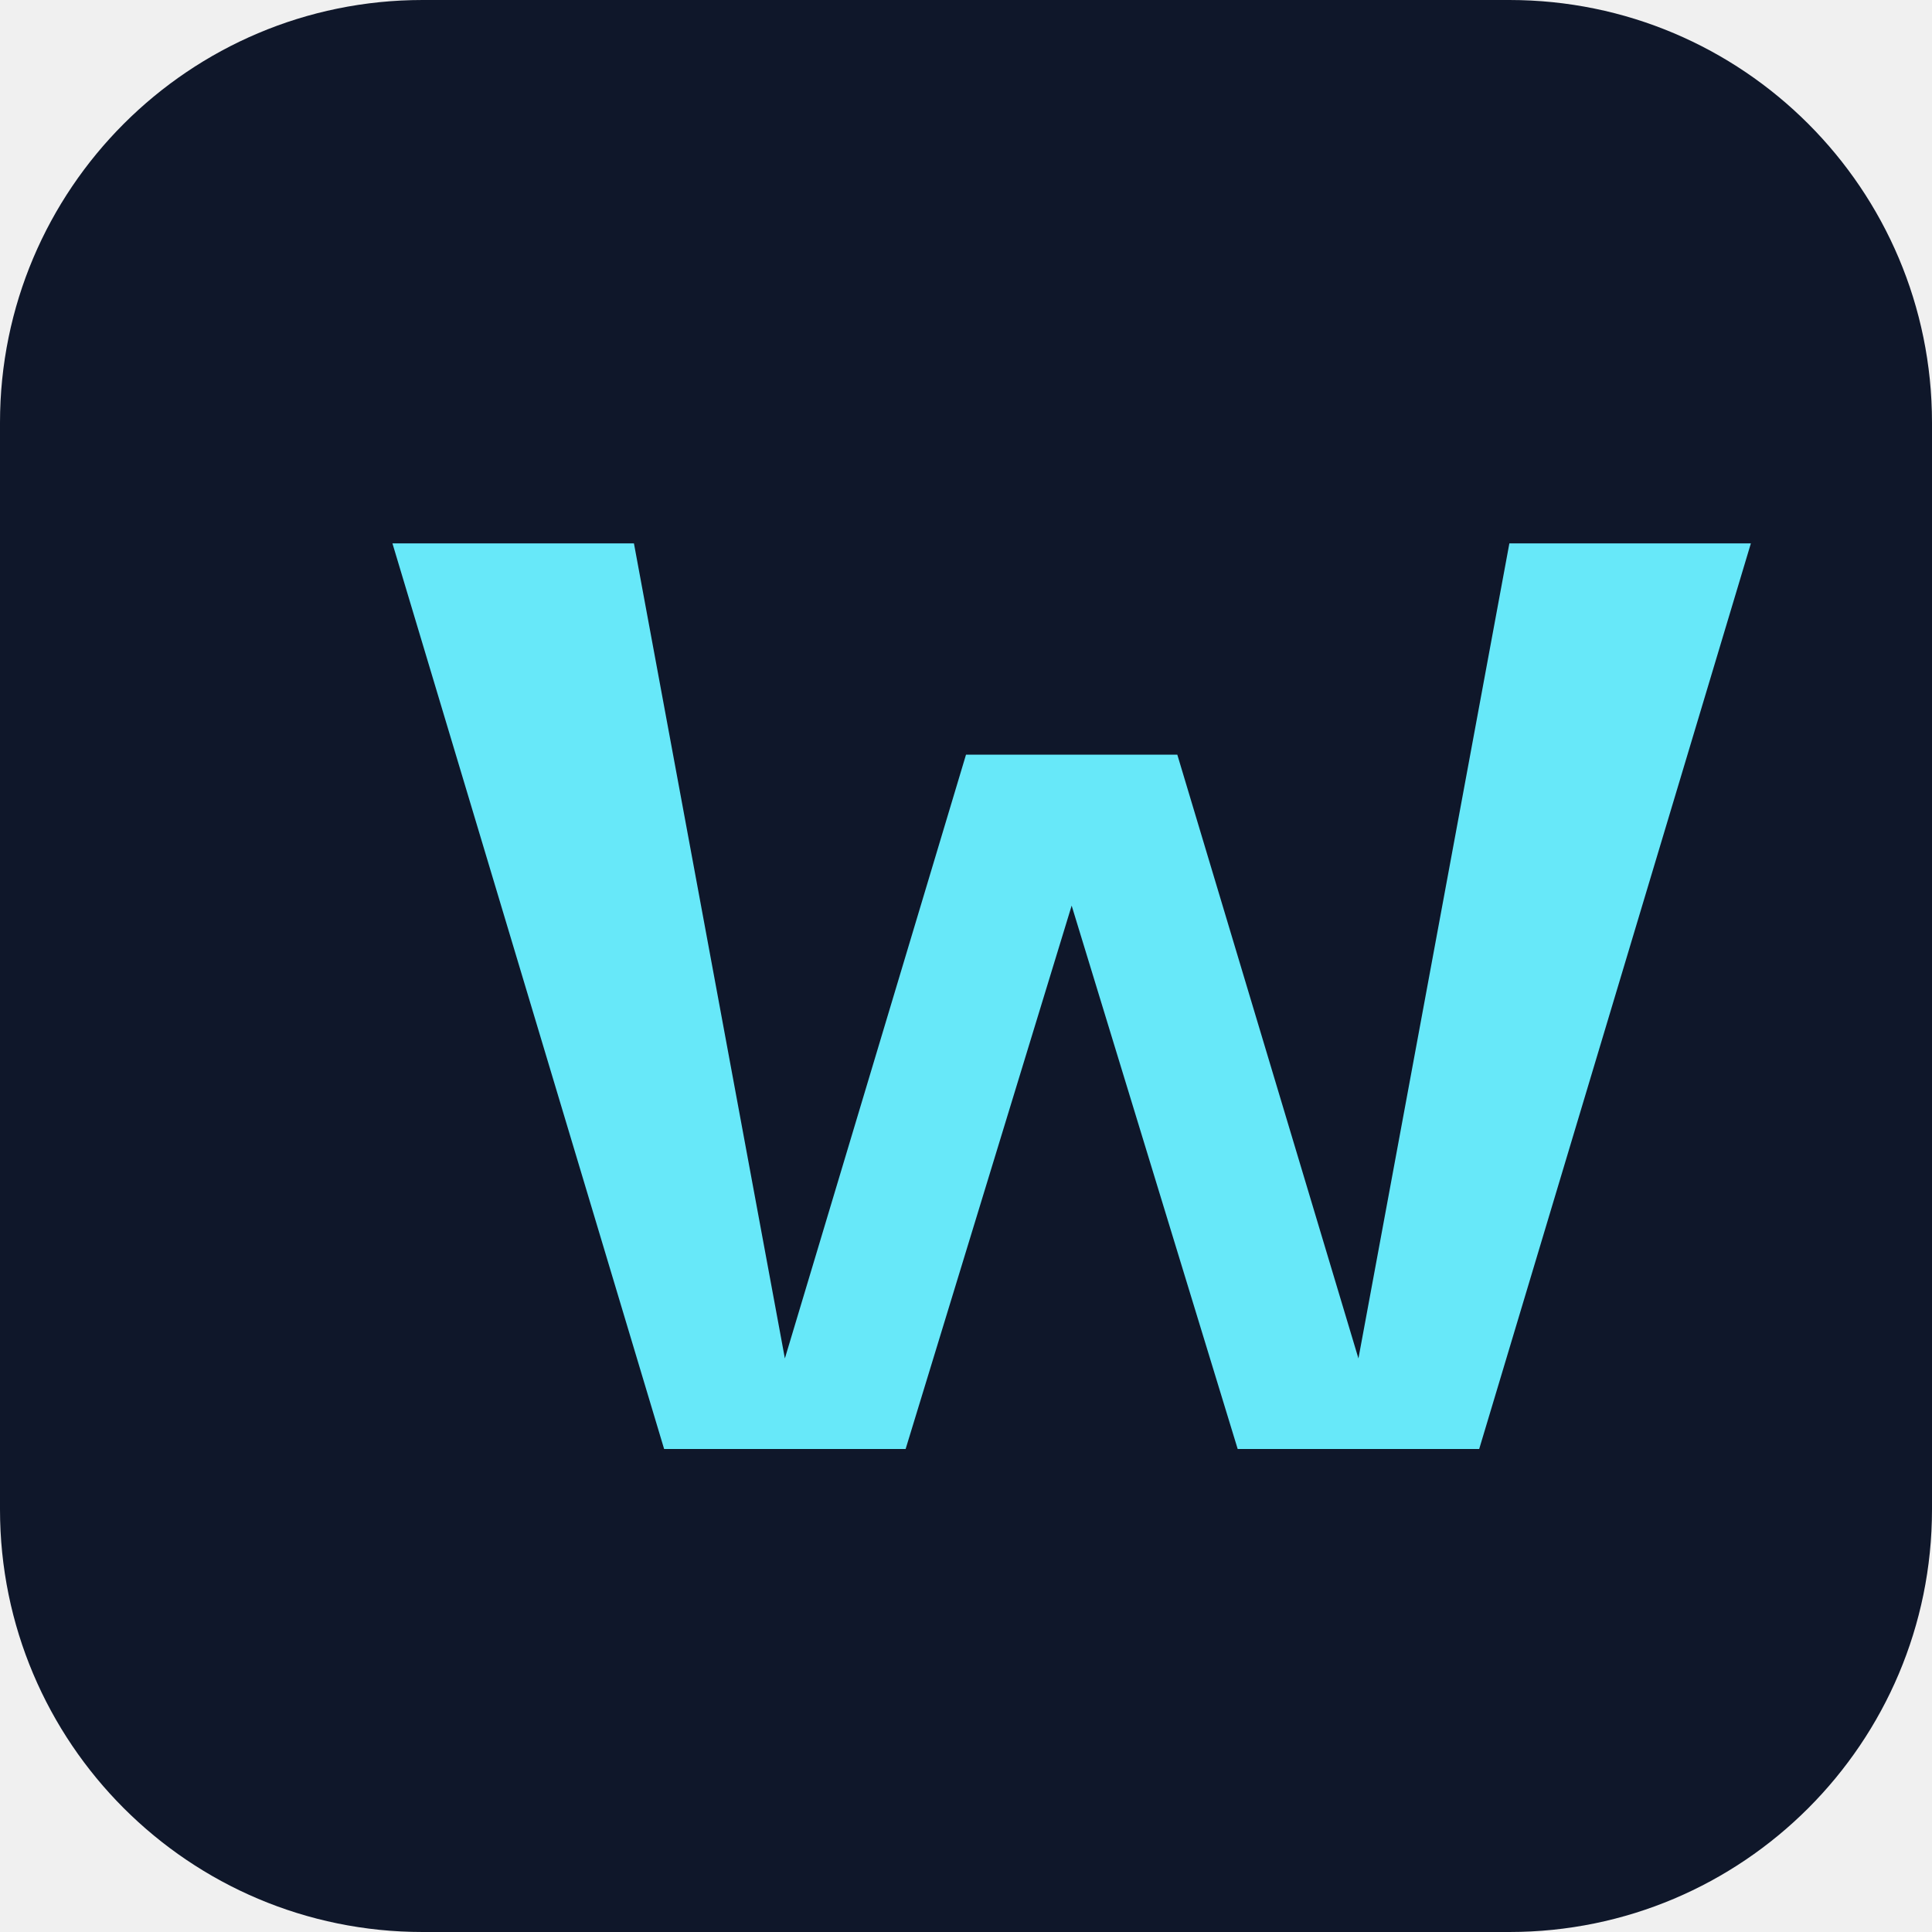
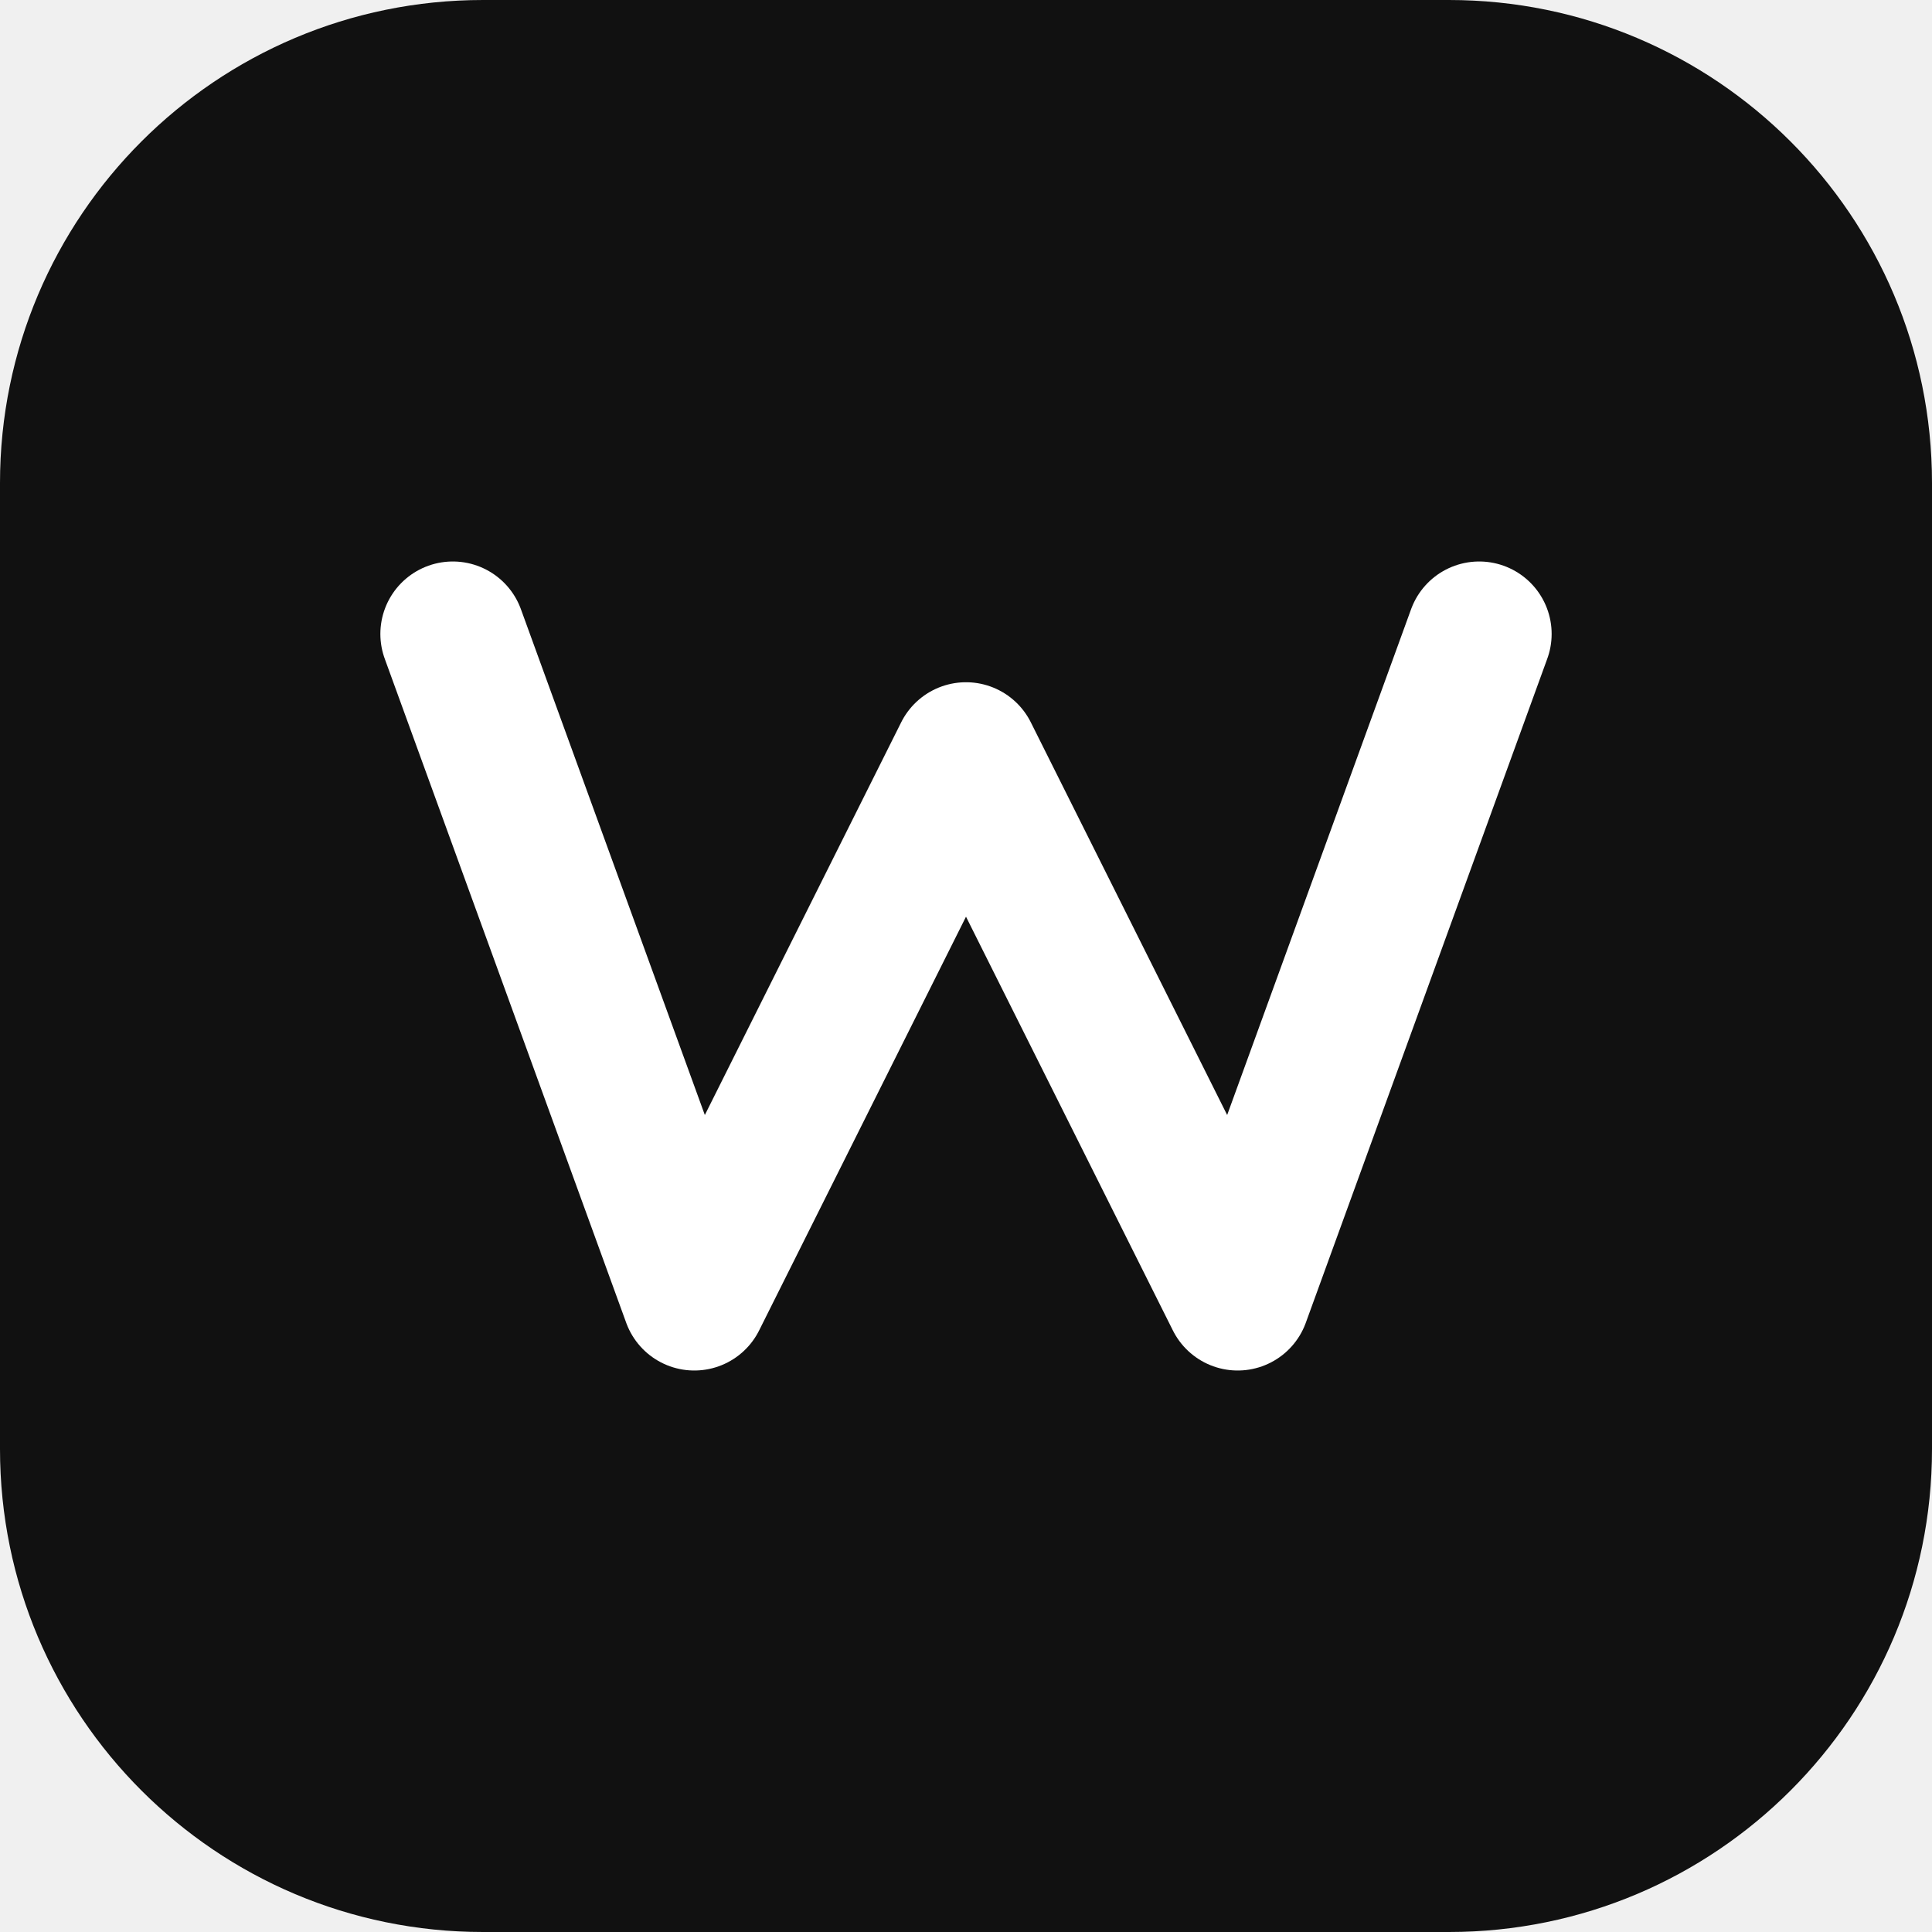
- <svg xmlns="http://www.w3.org/2000/svg" viewBox="0 0 64 64" role="img" aria-label="Wanone">
-   <rect width="64" height="64" rx="14" fill="#0f172a" />
-   <path d="M13 18h8l5 27 6-20h7l6 20 5-27h8l-9 30h-8l-5.5-18L30 48h-8z" fill="#67e8f9" />
+ <svg xmlns="http://www.w3.org/2000/svg" viewBox="0 0 32 32" fill="none" role="img" aria-label="Wanone">
+   <rect width="32" height="32" rx="8" fill="#111111" />
+   <path d="M7.5 10.5L11.5 21.5L16 12.5L20.5 21.5L24.5 10.5" stroke="#FFFFFF" stroke-width="2.4" stroke-linecap="round" stroke-linejoin="round" />
</svg>
